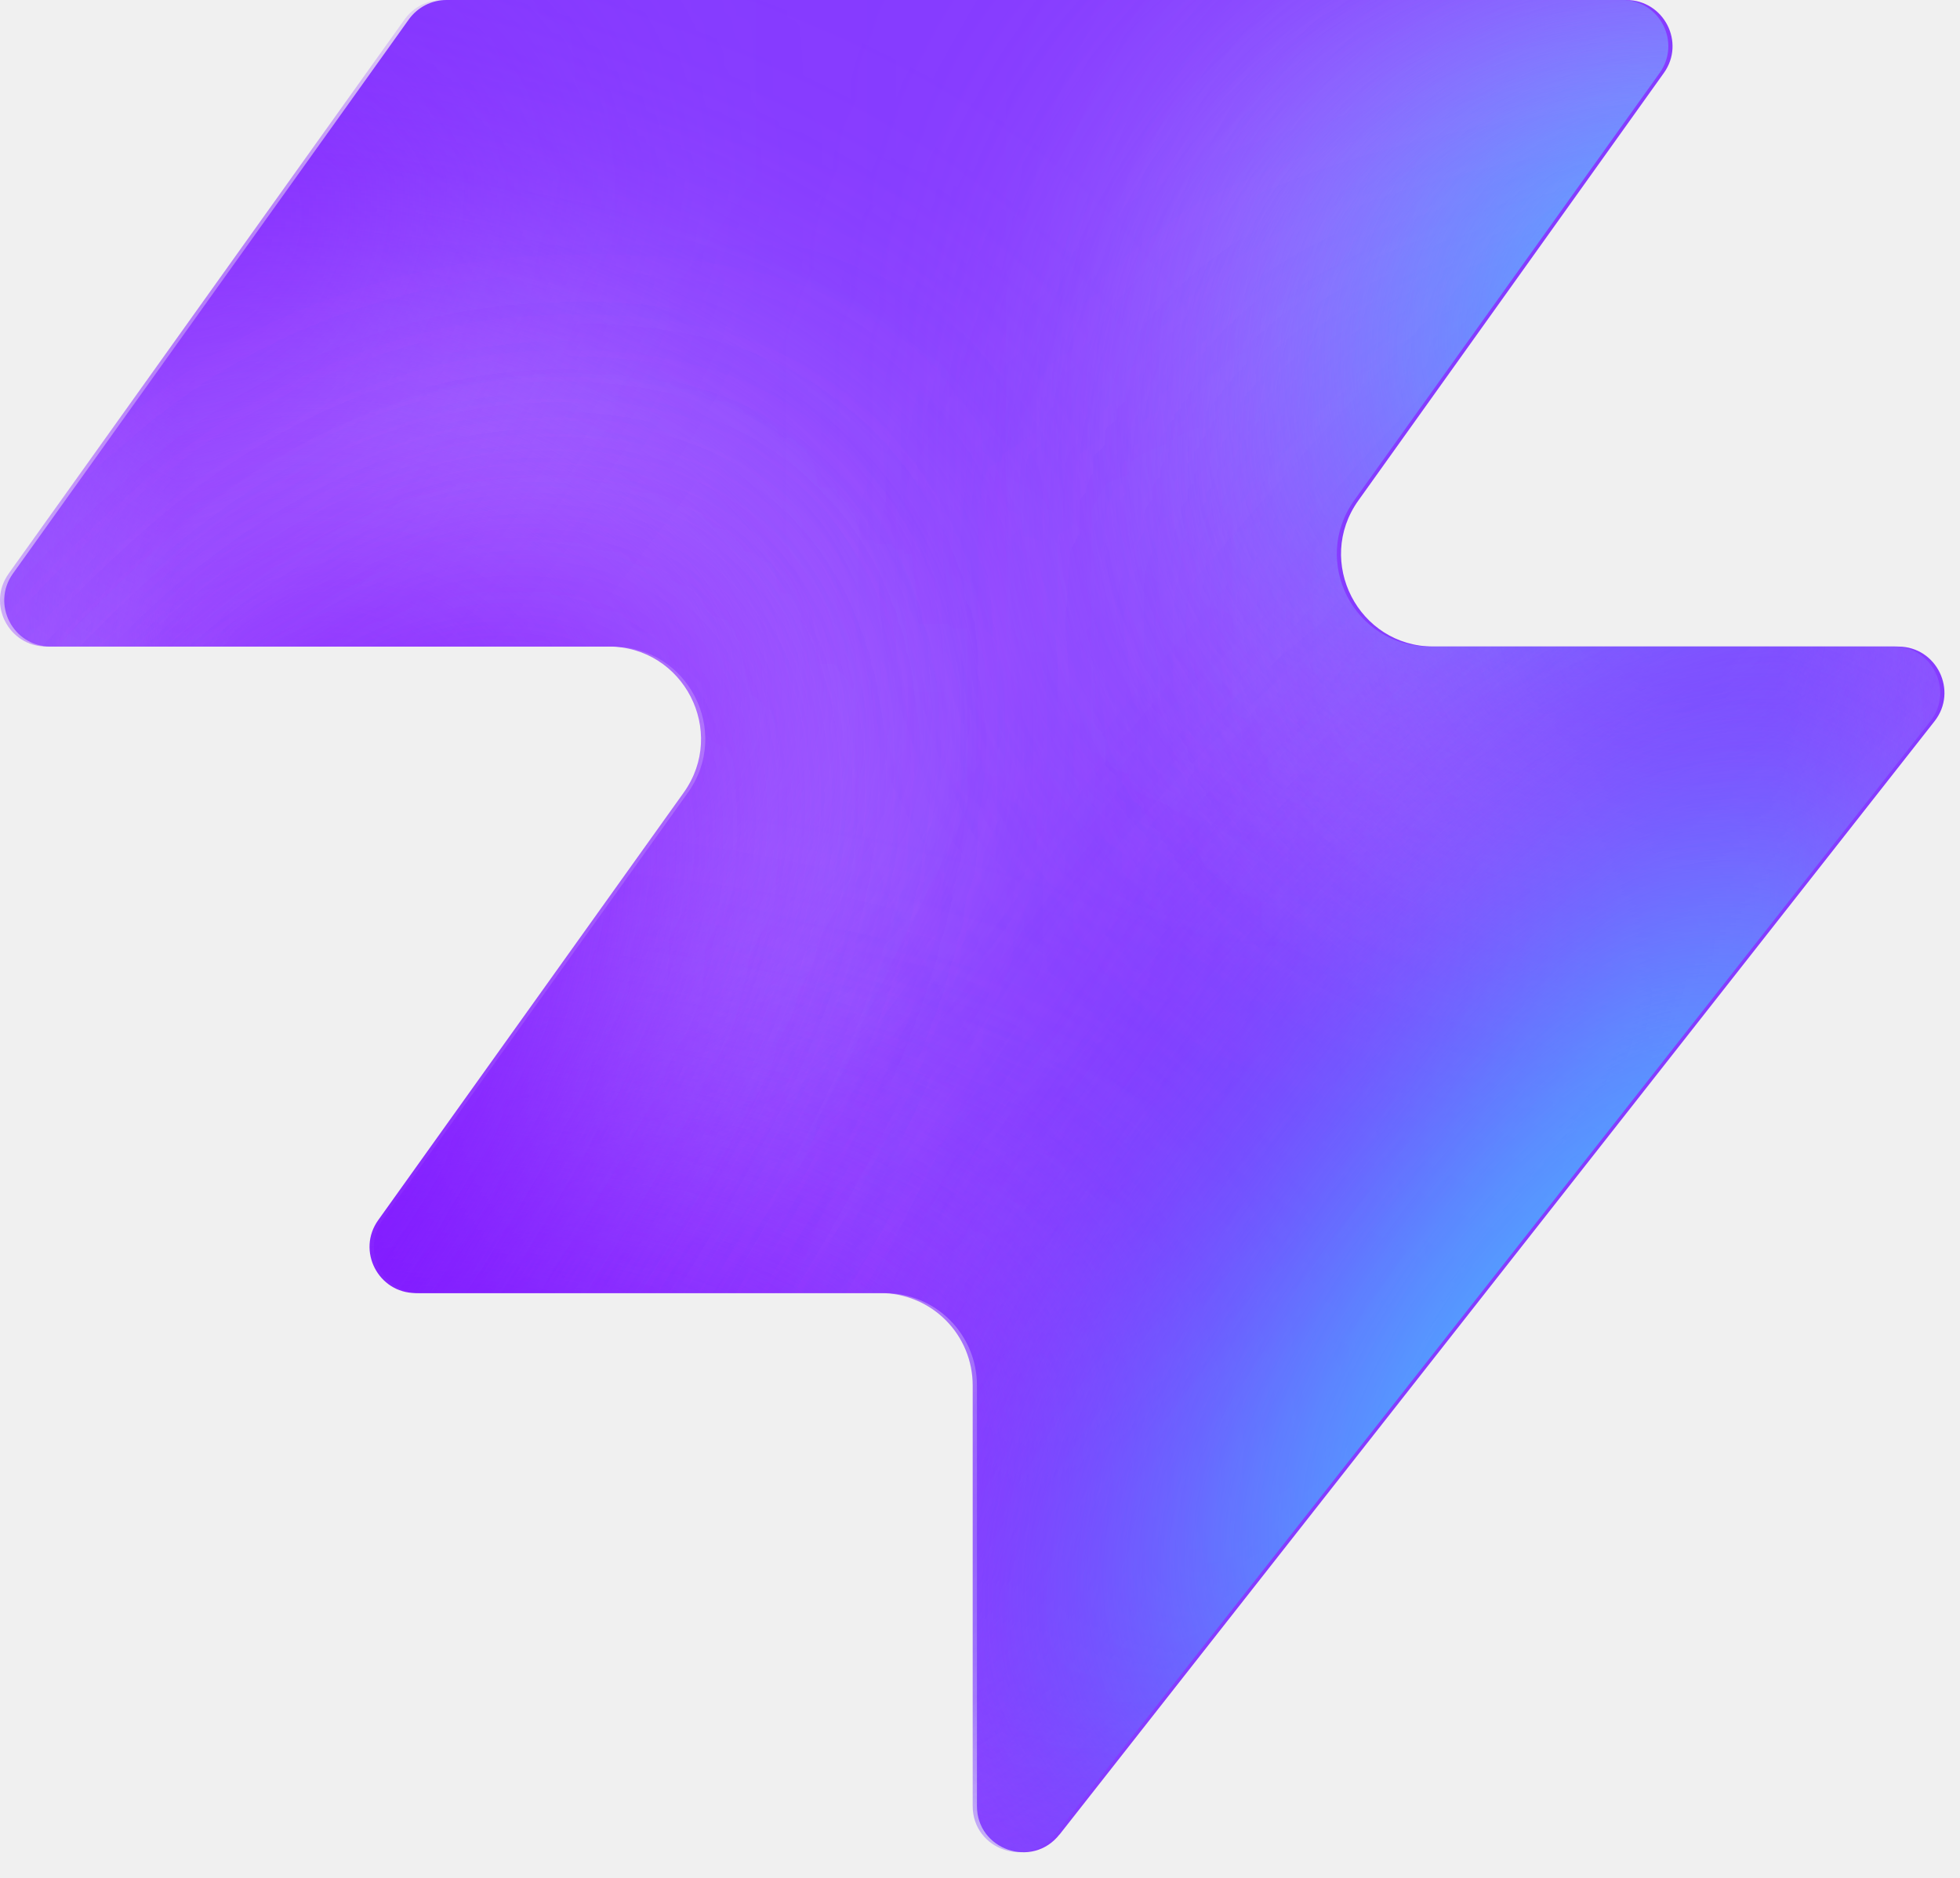
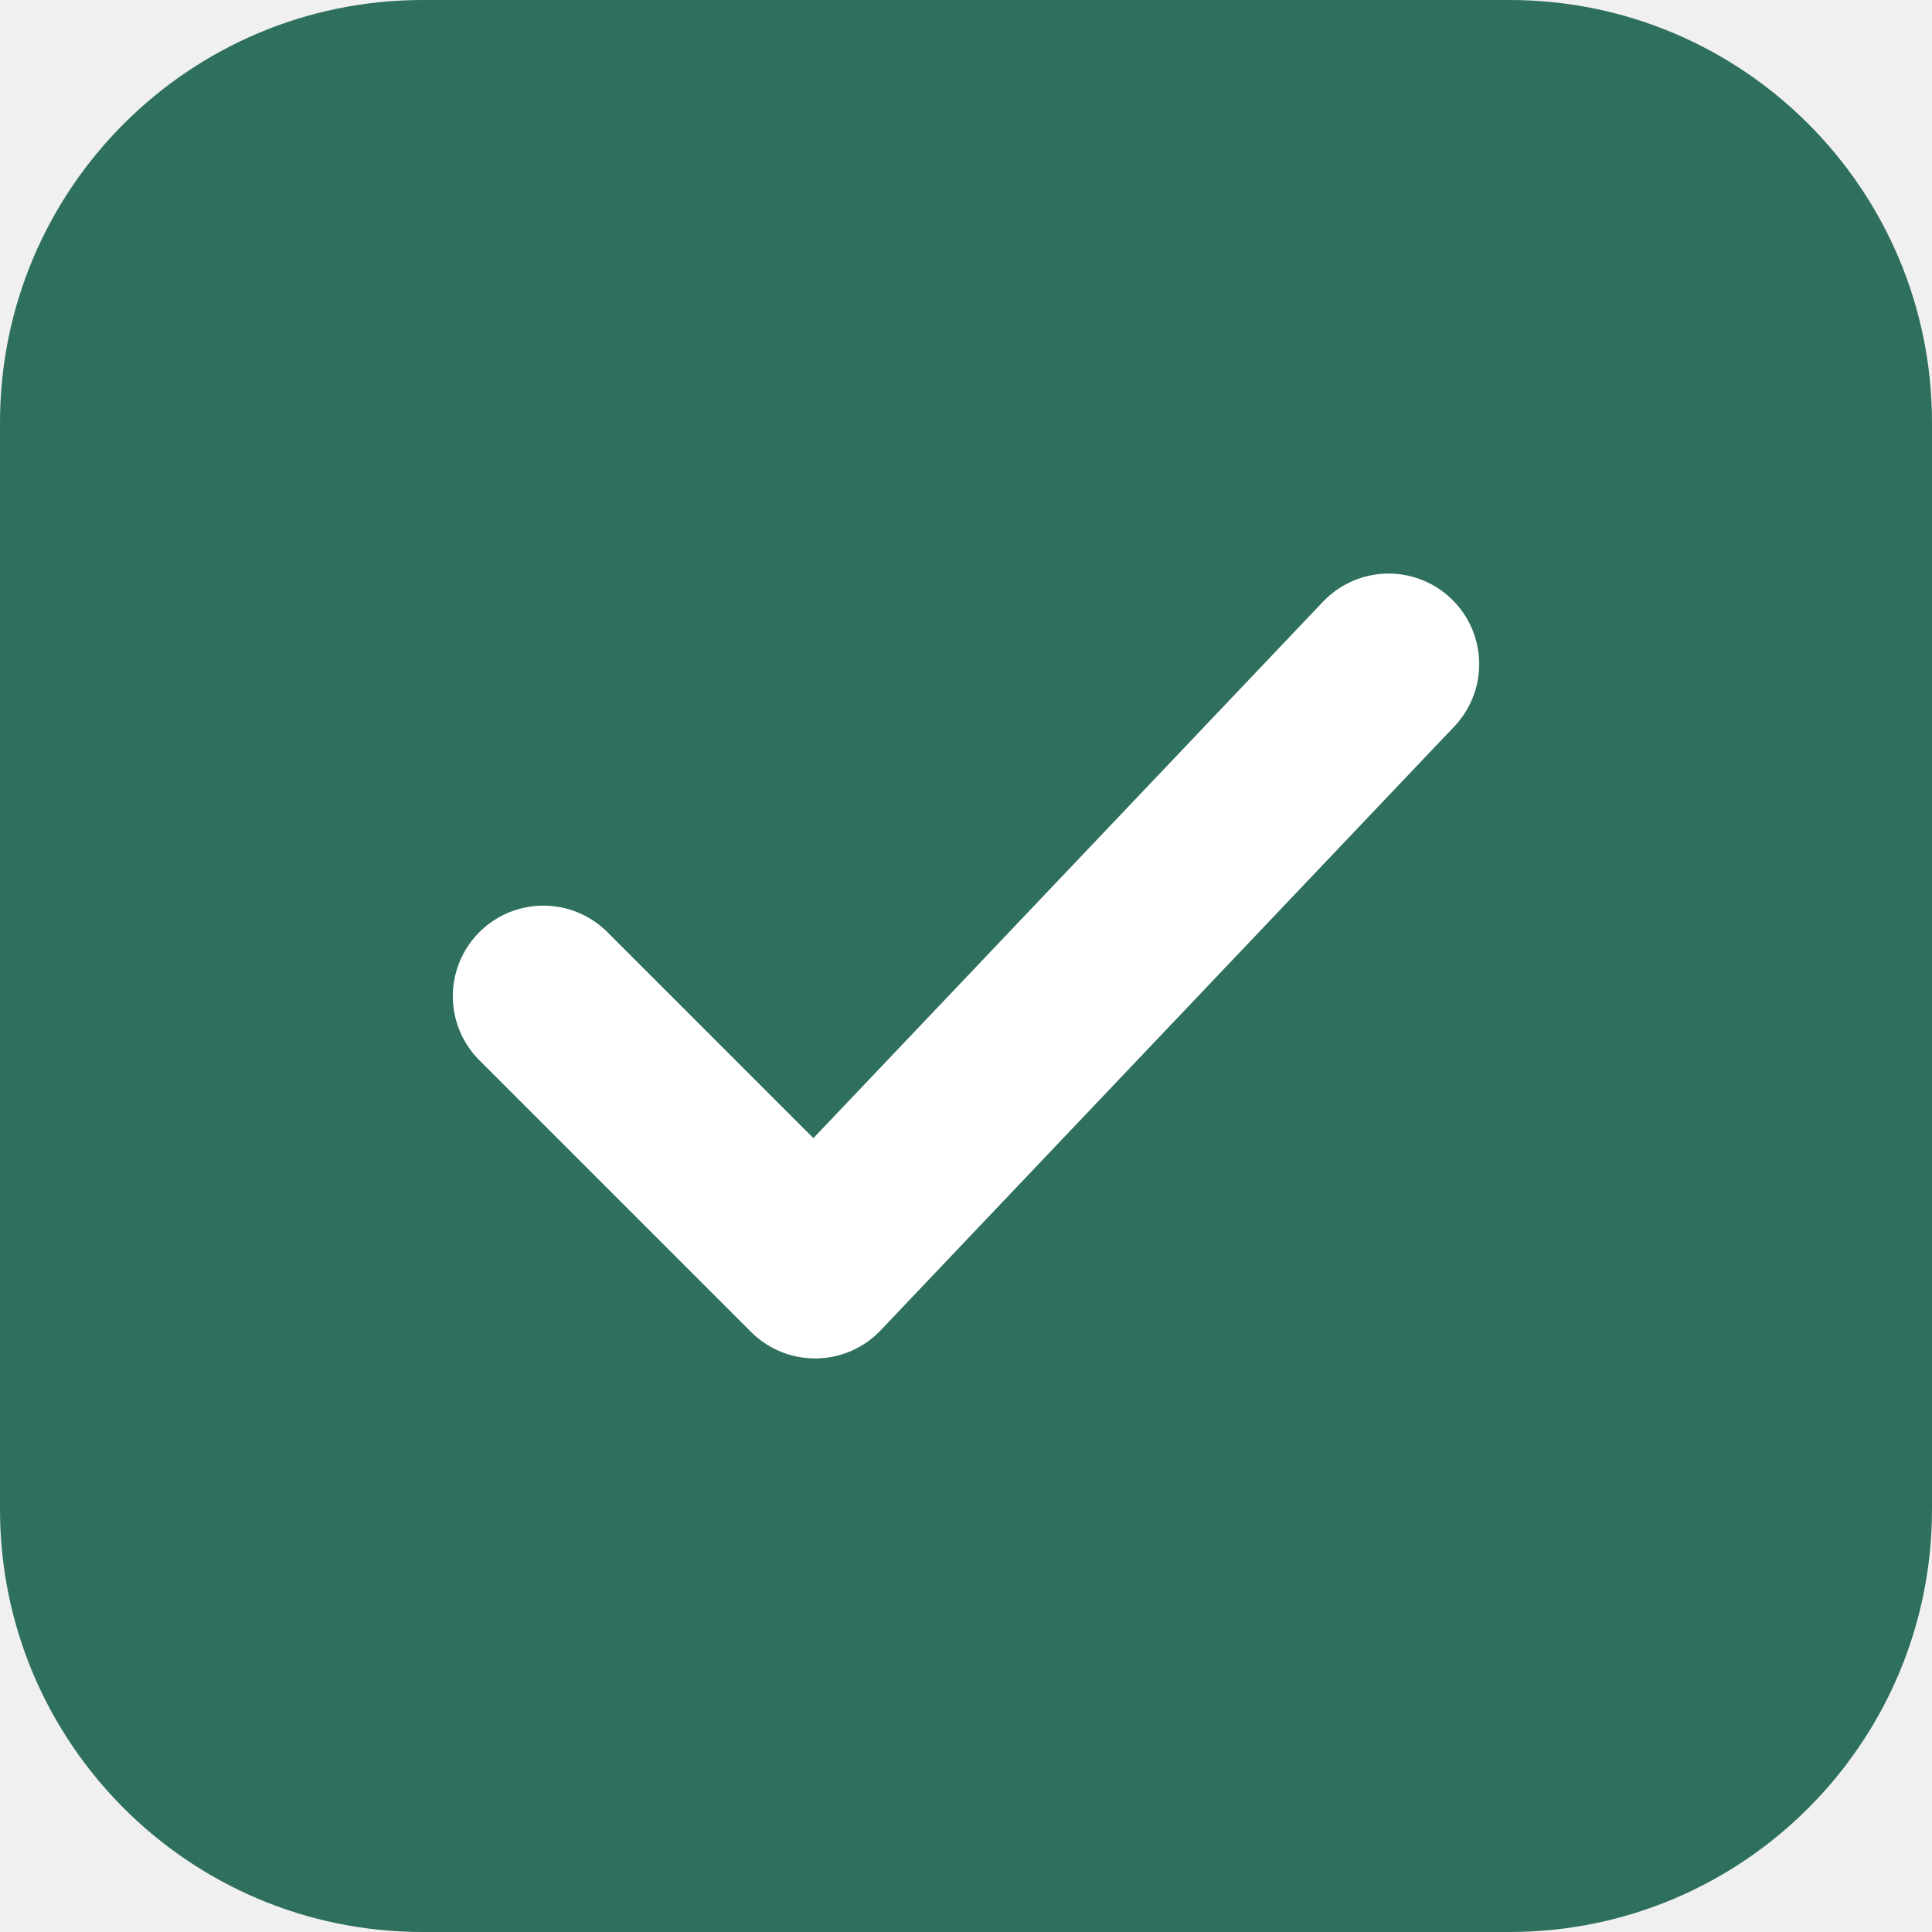
- <svg xmlns="http://www.w3.org/2000/svg" width="48" height="46" fill="none" viewBox="0 0 48 46">
-   <path fill="#863bff" d="M25.946 44.938c-.664.845-2.021.375-2.021-.698V33.937a2.26 2.26 0 0 0-2.262-2.262H10.287c-.92 0-1.456-1.04-.92-1.788l7.48-10.471c1.07-1.497 0-3.578-1.842-3.578H1.237c-.92 0-1.456-1.04-.92-1.788L10.013.474c.214-.297.556-.474.92-.474h28.894c.92 0 1.456 1.04.92 1.788l-7.48 10.471c-1.07 1.498 0 3.579 1.842 3.579h11.377c.943 0 1.473 1.088.89 1.83L25.947 44.94z" style="fill:#863bff;fill:color(display-p3 .525 .23 1);fill-opacity:1" />
-   <mask id="a" width="48" height="46" x="0" y="0" maskUnits="userSpaceOnUse" style="mask-type:alpha">
-     <path fill="#000" d="M25.842 44.938c-.664.844-2.021.375-2.021-.698V33.937a2.26 2.26 0 0 0-2.262-2.262H10.183c-.92 0-1.456-1.04-.92-1.788l7.48-10.471c1.07-1.498 0-3.579-1.842-3.579H1.133c-.92 0-1.456-1.04-.92-1.787L9.91.473c.214-.297.556-.474.92-.474h28.894c.92 0 1.456 1.04.92 1.788l-7.48 10.471c-1.07 1.498 0 3.578 1.842 3.578h11.377c.943 0 1.473 1.088.89 1.832L25.843 44.94z" style="fill:#000;fill-opacity:1" />
-   </mask>
-   <g mask="url(#a)">
-     <g filter="url(#b)">
-       <ellipse cx="5.508" cy="14.704" fill="#ede6ff" rx="5.508" ry="14.704" style="fill:#ede6ff;fill:color(display-p3 .927 .903 1);fill-opacity:1" transform="matrix(.00324 1 1 -.00324 -4.47 31.516)" />
-     </g>
-     <g filter="url(#c)">
-       <ellipse cx="10.399" cy="29.851" fill="#ede6ff" rx="10.399" ry="29.851" style="fill:#ede6ff;fill:color(display-p3 .927 .903 1);fill-opacity:1" transform="matrix(.00324 1 1 -.00324 -39.328 7.883)" />
-     </g>
-     <g filter="url(#d)">
-       <ellipse cx="5.508" cy="30.487" fill="#7e14ff" rx="5.508" ry="30.487" style="fill:#7e14ff;fill:color(display-p3 .492 .077 1);fill-opacity:1" transform="rotate(89.814 -25.913 -14.639)scale(1 -1)" />
-     </g>
-     <g filter="url(#e)">
-       <ellipse cx="5.508" cy="30.599" fill="#7e14ff" rx="5.508" ry="30.599" style="fill:#7e14ff;fill:color(display-p3 .492 .077 1);fill-opacity:1" transform="rotate(89.814 -32.644 -3.334)scale(1 -1)" />
-     </g>
-     <g filter="url(#f)">
-       <ellipse cx="5.508" cy="30.599" fill="#7e14ff" rx="5.508" ry="30.599" style="fill:#7e14ff;fill:color(display-p3 .492 .077 1);fill-opacity:1" transform="matrix(.00324 1 1 -.00324 -34.34 30.47)" />
-     </g>
-     <g filter="url(#g)">
-       <ellipse cx="14.072" cy="22.078" fill="#ede6ff" rx="14.072" ry="22.078" style="fill:#ede6ff;fill:color(display-p3 .927 .903 1);fill-opacity:1" transform="rotate(93.35 24.506 48.493)scale(-1 1)" />
-     </g>
-     <g filter="url(#h)">
-       <ellipse cx="3.47" cy="21.501" fill="#7e14ff" rx="3.47" ry="21.501" style="fill:#7e14ff;fill:color(display-p3 .492 .077 1);fill-opacity:1" transform="rotate(89.009 28.708 47.59)scale(-1 1)" />
-     </g>
-     <g filter="url(#i)">
-       <ellipse cx="3.47" cy="21.501" fill="#7e14ff" rx="3.47" ry="21.501" style="fill:#7e14ff;fill:color(display-p3 .492 .077 1);fill-opacity:1" transform="rotate(89.009 28.708 47.59)scale(-1 1)" />
-     </g>
-     <g filter="url(#j)">
-       <ellipse cx=".387" cy="8.972" fill="#7e14ff" rx="4.407" ry="29.108" style="fill:#7e14ff;fill:color(display-p3 .492 .077 1);fill-opacity:1" transform="rotate(39.51 .387 8.972)" />
-     </g>
-     <g filter="url(#k)">
-       <ellipse cx="47.523" cy="-6.092" fill="#7e14ff" rx="4.407" ry="29.108" style="fill:#7e14ff;fill:color(display-p3 .492 .077 1);fill-opacity:1" transform="rotate(37.892 47.523 -6.092)" />
-     </g>
-     <g filter="url(#l)">
-       <ellipse cx="41.412" cy="6.333" fill="#47bfff" rx="5.971" ry="9.665" style="fill:#47bfff;fill:color(display-p3 .28 .748 1);fill-opacity:1" transform="rotate(37.892 41.412 6.333)" />
-     </g>
-     <g filter="url(#m)">
-       <ellipse cx="-1.879" cy="38.332" fill="#7e14ff" rx="4.407" ry="29.108" style="fill:#7e14ff;fill:color(display-p3 .492 .077 1);fill-opacity:1" transform="rotate(37.892 -1.88 38.332)" />
-     </g>
-     <g filter="url(#n)">
-       <ellipse cx="-1.879" cy="38.332" fill="#7e14ff" rx="4.407" ry="29.108" style="fill:#7e14ff;fill:color(display-p3 .492 .077 1);fill-opacity:1" transform="rotate(37.892 -1.88 38.332)" />
-     </g>
-     <g filter="url(#o)">
-       <ellipse cx="35.651" cy="29.907" fill="#7e14ff" rx="4.407" ry="29.108" style="fill:#7e14ff;fill:color(display-p3 .492 .077 1);fill-opacity:1" transform="rotate(37.892 35.651 29.907)" />
-     </g>
-     <g filter="url(#p)">
-       <ellipse cx="38.418" cy="32.4" fill="#47bfff" rx="5.971" ry="15.297" style="fill:#47bfff;fill:color(display-p3 .28 .748 1);fill-opacity:1" transform="rotate(37.892 38.418 32.4)" />
-     </g>
-   </g>
-   <defs>
-     <filter id="b" width="60.045" height="41.654" x="-19.77" y="16.149" color-interpolation-filters="sRGB" filterUnits="userSpaceOnUse">
-       <feFlood flood-opacity="0" result="BackgroundImageFix" />
-       <feBlend in="SourceGraphic" in2="BackgroundImageFix" result="shape" />
-       <feGaussianBlur result="effect1_foregroundBlur_2002_17158" stdDeviation="7.659" />
-     </filter>
-     <filter id="c" width="90.34" height="51.437" x="-54.613" y="-7.533" color-interpolation-filters="sRGB" filterUnits="userSpaceOnUse">
-       <feFlood flood-opacity="0" result="BackgroundImageFix" />
-       <feBlend in="SourceGraphic" in2="BackgroundImageFix" result="shape" />
-       <feGaussianBlur result="effect1_foregroundBlur_2002_17158" stdDeviation="7.659" />
-     </filter>
-     <filter id="d" width="79.355" height="29.4" x="-49.64" y="2.03" color-interpolation-filters="sRGB" filterUnits="userSpaceOnUse">
-       <feFlood flood-opacity="0" result="BackgroundImageFix" />
-       <feBlend in="SourceGraphic" in2="BackgroundImageFix" result="shape" />
-       <feGaussianBlur result="effect1_foregroundBlur_2002_17158" stdDeviation="4.596" />
-     </filter>
-     <filter id="e" width="79.579" height="29.4" x="-45.045" y="20.029" color-interpolation-filters="sRGB" filterUnits="userSpaceOnUse">
-       <feFlood flood-opacity="0" result="BackgroundImageFix" />
-       <feBlend in="SourceGraphic" in2="BackgroundImageFix" result="shape" />
-       <feGaussianBlur result="effect1_foregroundBlur_2002_17158" stdDeviation="4.596" />
-     </filter>
-     <filter id="f" width="79.579" height="29.4" x="-43.513" y="21.178" color-interpolation-filters="sRGB" filterUnits="userSpaceOnUse">
-       <feFlood flood-opacity="0" result="BackgroundImageFix" />
-       <feBlend in="SourceGraphic" in2="BackgroundImageFix" result="shape" />
-       <feGaussianBlur result="effect1_foregroundBlur_2002_17158" stdDeviation="4.596" />
-     </filter>
-     <filter id="g" width="74.749" height="58.852" x="15.756" y="-17.901" color-interpolation-filters="sRGB" filterUnits="userSpaceOnUse">
-       <feFlood flood-opacity="0" result="BackgroundImageFix" />
-       <feBlend in="SourceGraphic" in2="BackgroundImageFix" result="shape" />
-       <feGaussianBlur result="effect1_foregroundBlur_2002_17158" stdDeviation="7.659" />
-     </filter>
-     <filter id="h" width="61.377" height="25.362" x="23.548" y="2.284" color-interpolation-filters="sRGB" filterUnits="userSpaceOnUse">
-       <feFlood flood-opacity="0" result="BackgroundImageFix" />
-       <feBlend in="SourceGraphic" in2="BackgroundImageFix" result="shape" />
-       <feGaussianBlur result="effect1_foregroundBlur_2002_17158" stdDeviation="4.596" />
-     </filter>
-     <filter id="i" width="61.377" height="25.362" x="23.548" y="2.284" color-interpolation-filters="sRGB" filterUnits="userSpaceOnUse">
-       <feFlood flood-opacity="0" result="BackgroundImageFix" />
-       <feBlend in="SourceGraphic" in2="BackgroundImageFix" result="shape" />
-       <feGaussianBlur result="effect1_foregroundBlur_2002_17158" stdDeviation="4.596" />
-     </filter>
-     <filter id="j" width="56.045" height="63.649" x="-27.636" y="-22.853" color-interpolation-filters="sRGB" filterUnits="userSpaceOnUse">
-       <feFlood flood-opacity="0" result="BackgroundImageFix" />
-       <feBlend in="SourceGraphic" in2="BackgroundImageFix" result="shape" />
-       <feGaussianBlur result="effect1_foregroundBlur_2002_17158" stdDeviation="4.596" />
-     </filter>
-     <filter id="k" width="54.814" height="64.646" x="20.116" y="-38.415" color-interpolation-filters="sRGB" filterUnits="userSpaceOnUse">
-       <feFlood flood-opacity="0" result="BackgroundImageFix" />
-       <feBlend in="SourceGraphic" in2="BackgroundImageFix" result="shape" />
-       <feGaussianBlur result="effect1_foregroundBlur_2002_17158" stdDeviation="4.596" />
-     </filter>
-     <filter id="l" width="33.541" height="35.313" x="24.641" y="-11.323" color-interpolation-filters="sRGB" filterUnits="userSpaceOnUse">
-       <feFlood flood-opacity="0" result="BackgroundImageFix" />
-       <feBlend in="SourceGraphic" in2="BackgroundImageFix" result="shape" />
-       <feGaussianBlur result="effect1_foregroundBlur_2002_17158" stdDeviation="4.596" />
-     </filter>
-     <filter id="m" width="54.814" height="64.646" x="-29.286" y="6.009" color-interpolation-filters="sRGB" filterUnits="userSpaceOnUse">
-       <feFlood flood-opacity="0" result="BackgroundImageFix" />
-       <feBlend in="SourceGraphic" in2="BackgroundImageFix" result="shape" />
-       <feGaussianBlur result="effect1_foregroundBlur_2002_17158" stdDeviation="4.596" />
-     </filter>
-     <filter id="n" width="54.814" height="64.646" x="-29.286" y="6.009" color-interpolation-filters="sRGB" filterUnits="userSpaceOnUse">
-       <feFlood flood-opacity="0" result="BackgroundImageFix" />
-       <feBlend in="SourceGraphic" in2="BackgroundImageFix" result="shape" />
-       <feGaussianBlur result="effect1_foregroundBlur_2002_17158" stdDeviation="4.596" />
-     </filter>
-     <filter id="o" width="54.814" height="64.646" x="8.244" y="-2.416" color-interpolation-filters="sRGB" filterUnits="userSpaceOnUse">
-       <feFlood flood-opacity="0" result="BackgroundImageFix" />
-       <feBlend in="SourceGraphic" in2="BackgroundImageFix" result="shape" />
-       <feGaussianBlur result="effect1_foregroundBlur_2002_17158" stdDeviation="4.596" />
-     </filter>
-     <filter id="p" width="39.409" height="43.623" x="18.713" y="10.588" color-interpolation-filters="sRGB" filterUnits="userSpaceOnUse">
-       <feFlood flood-opacity="0" result="BackgroundImageFix" />
-       <feBlend in="SourceGraphic" in2="BackgroundImageFix" result="shape" />
-       <feGaussianBlur result="effect1_foregroundBlur_2002_17158" stdDeviation="4.596" />
-     </filter>
-   </defs>
+ <svg xmlns="http://www.w3.org/2000/svg" viewBox="0 0 32 32">
+   <rect width="32" height="32" rx="7" fill="#2f6f5e" />
+   <path d="M9 16.5l4.5 4.5L23 11" fill="none" stroke="#fff" stroke-width="3" stroke-linecap="round" stroke-linejoin="round" />
</svg>
